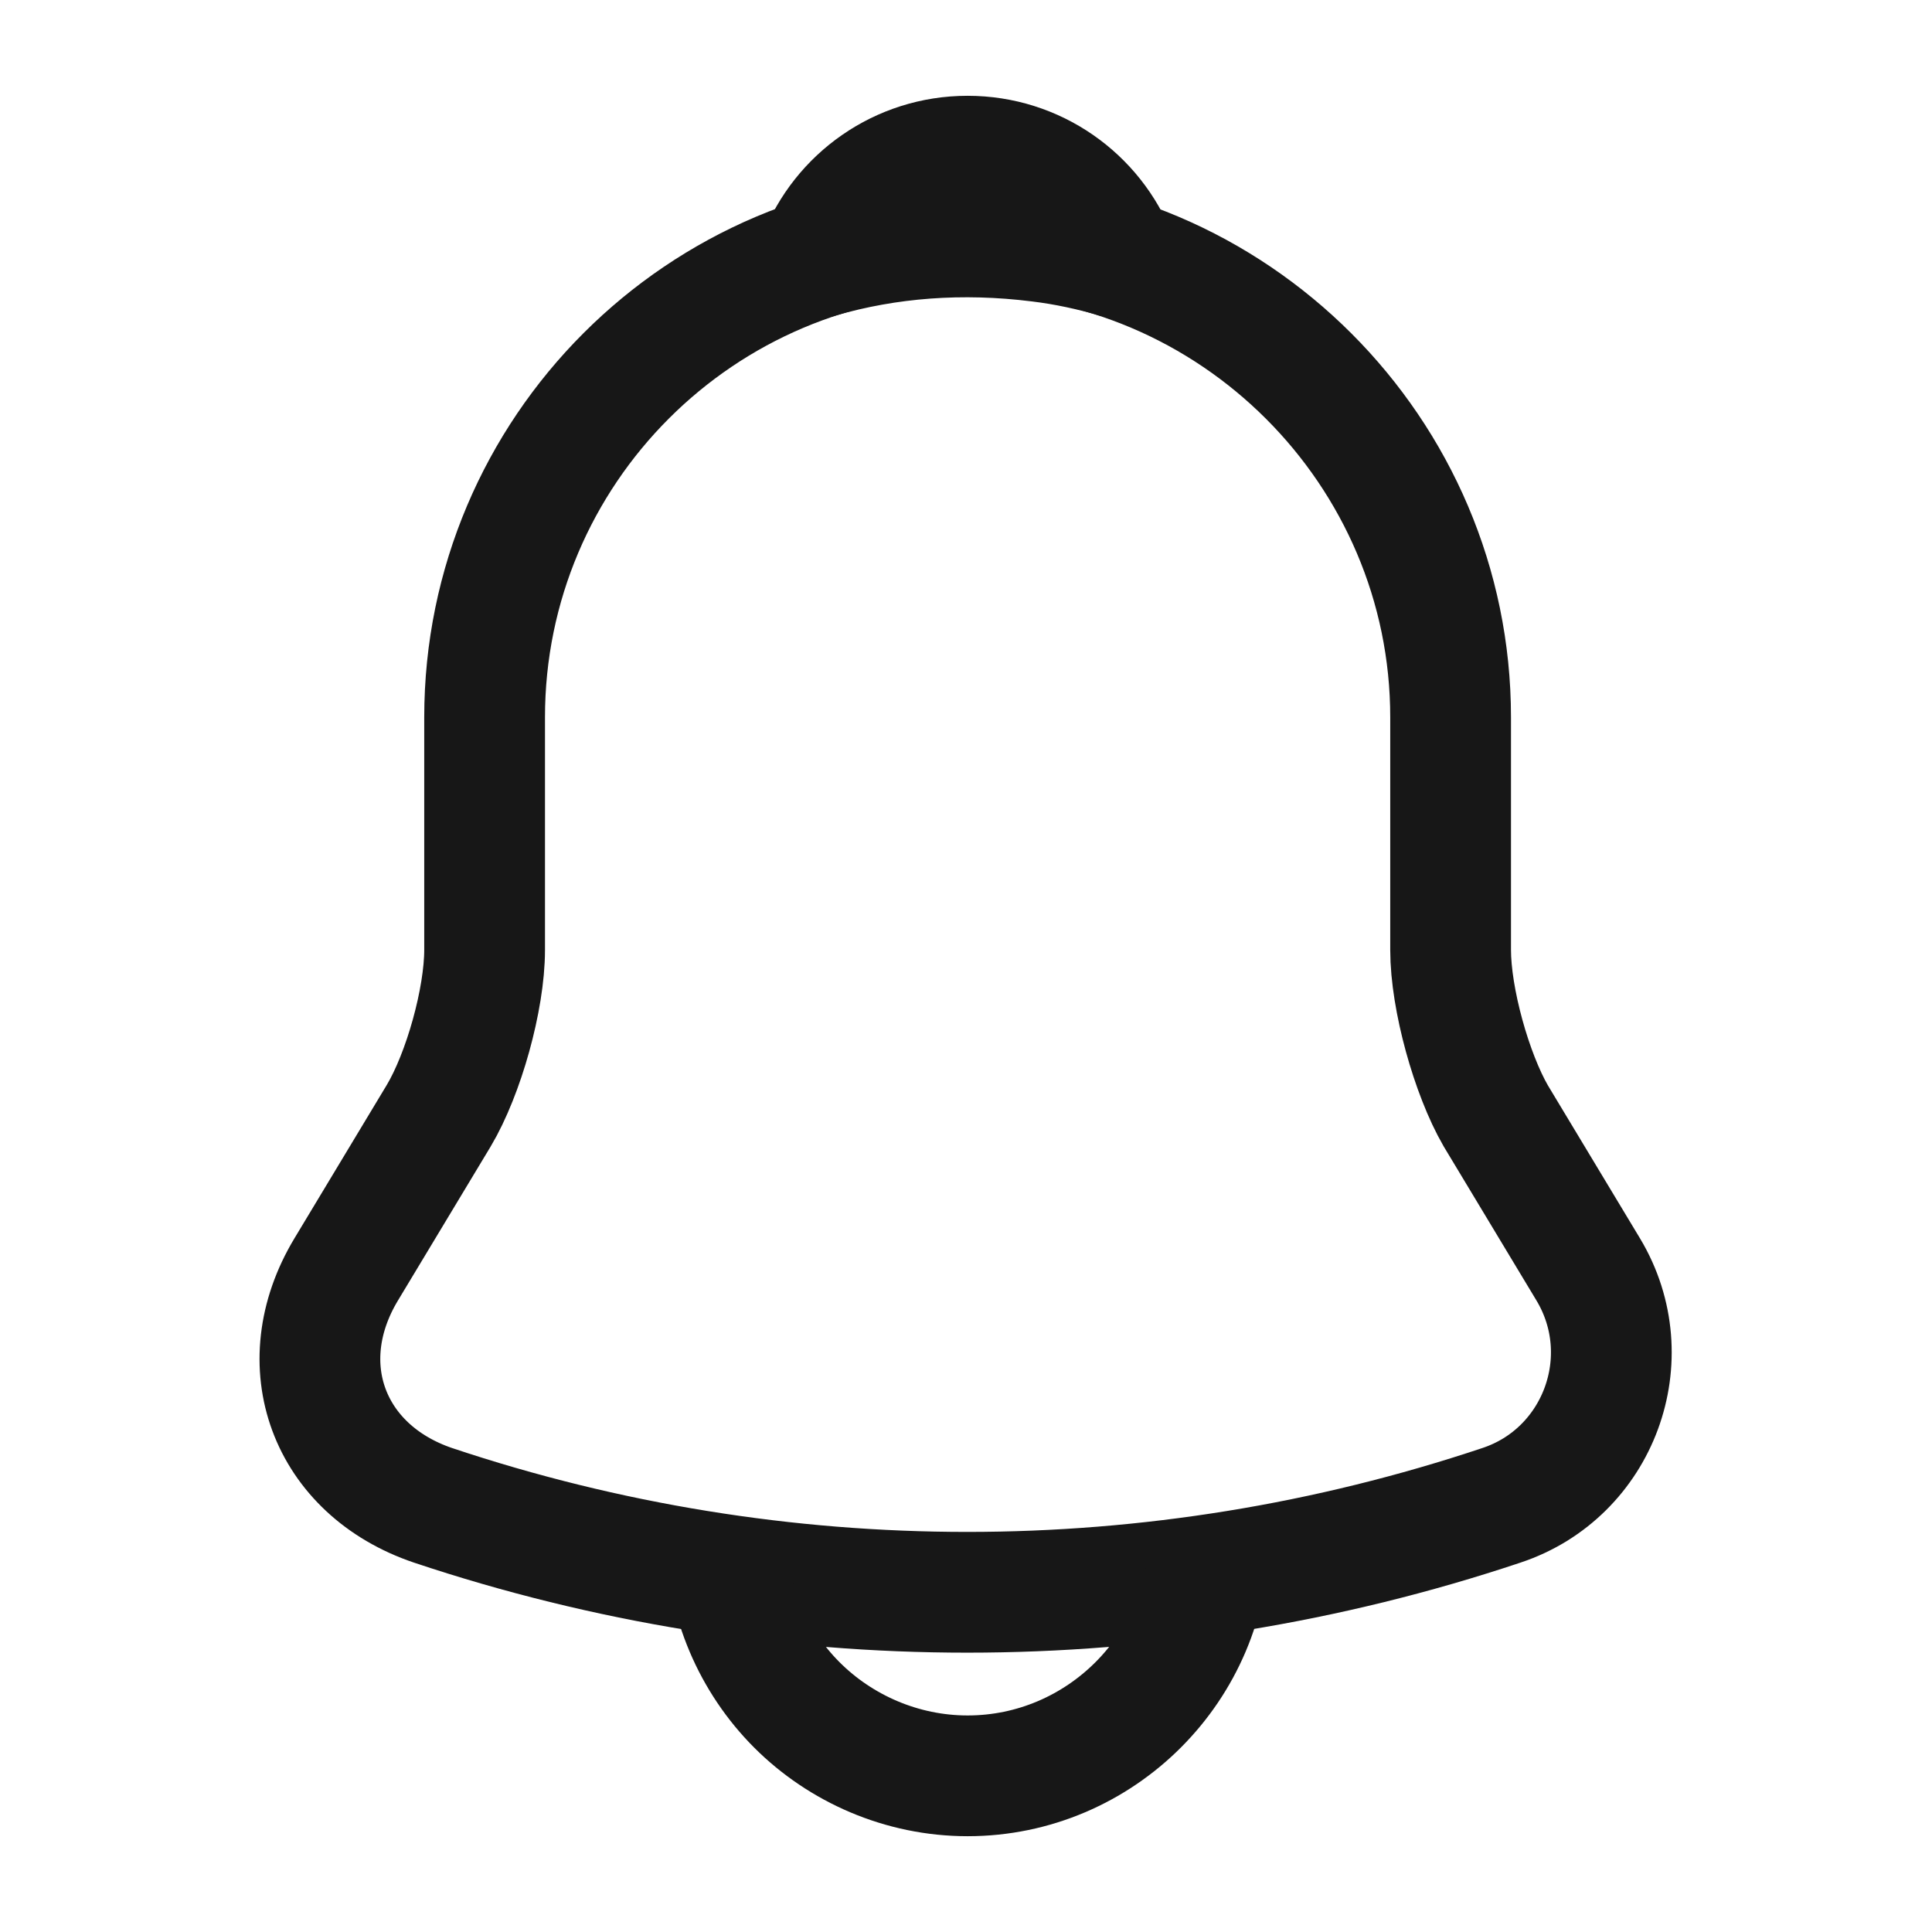
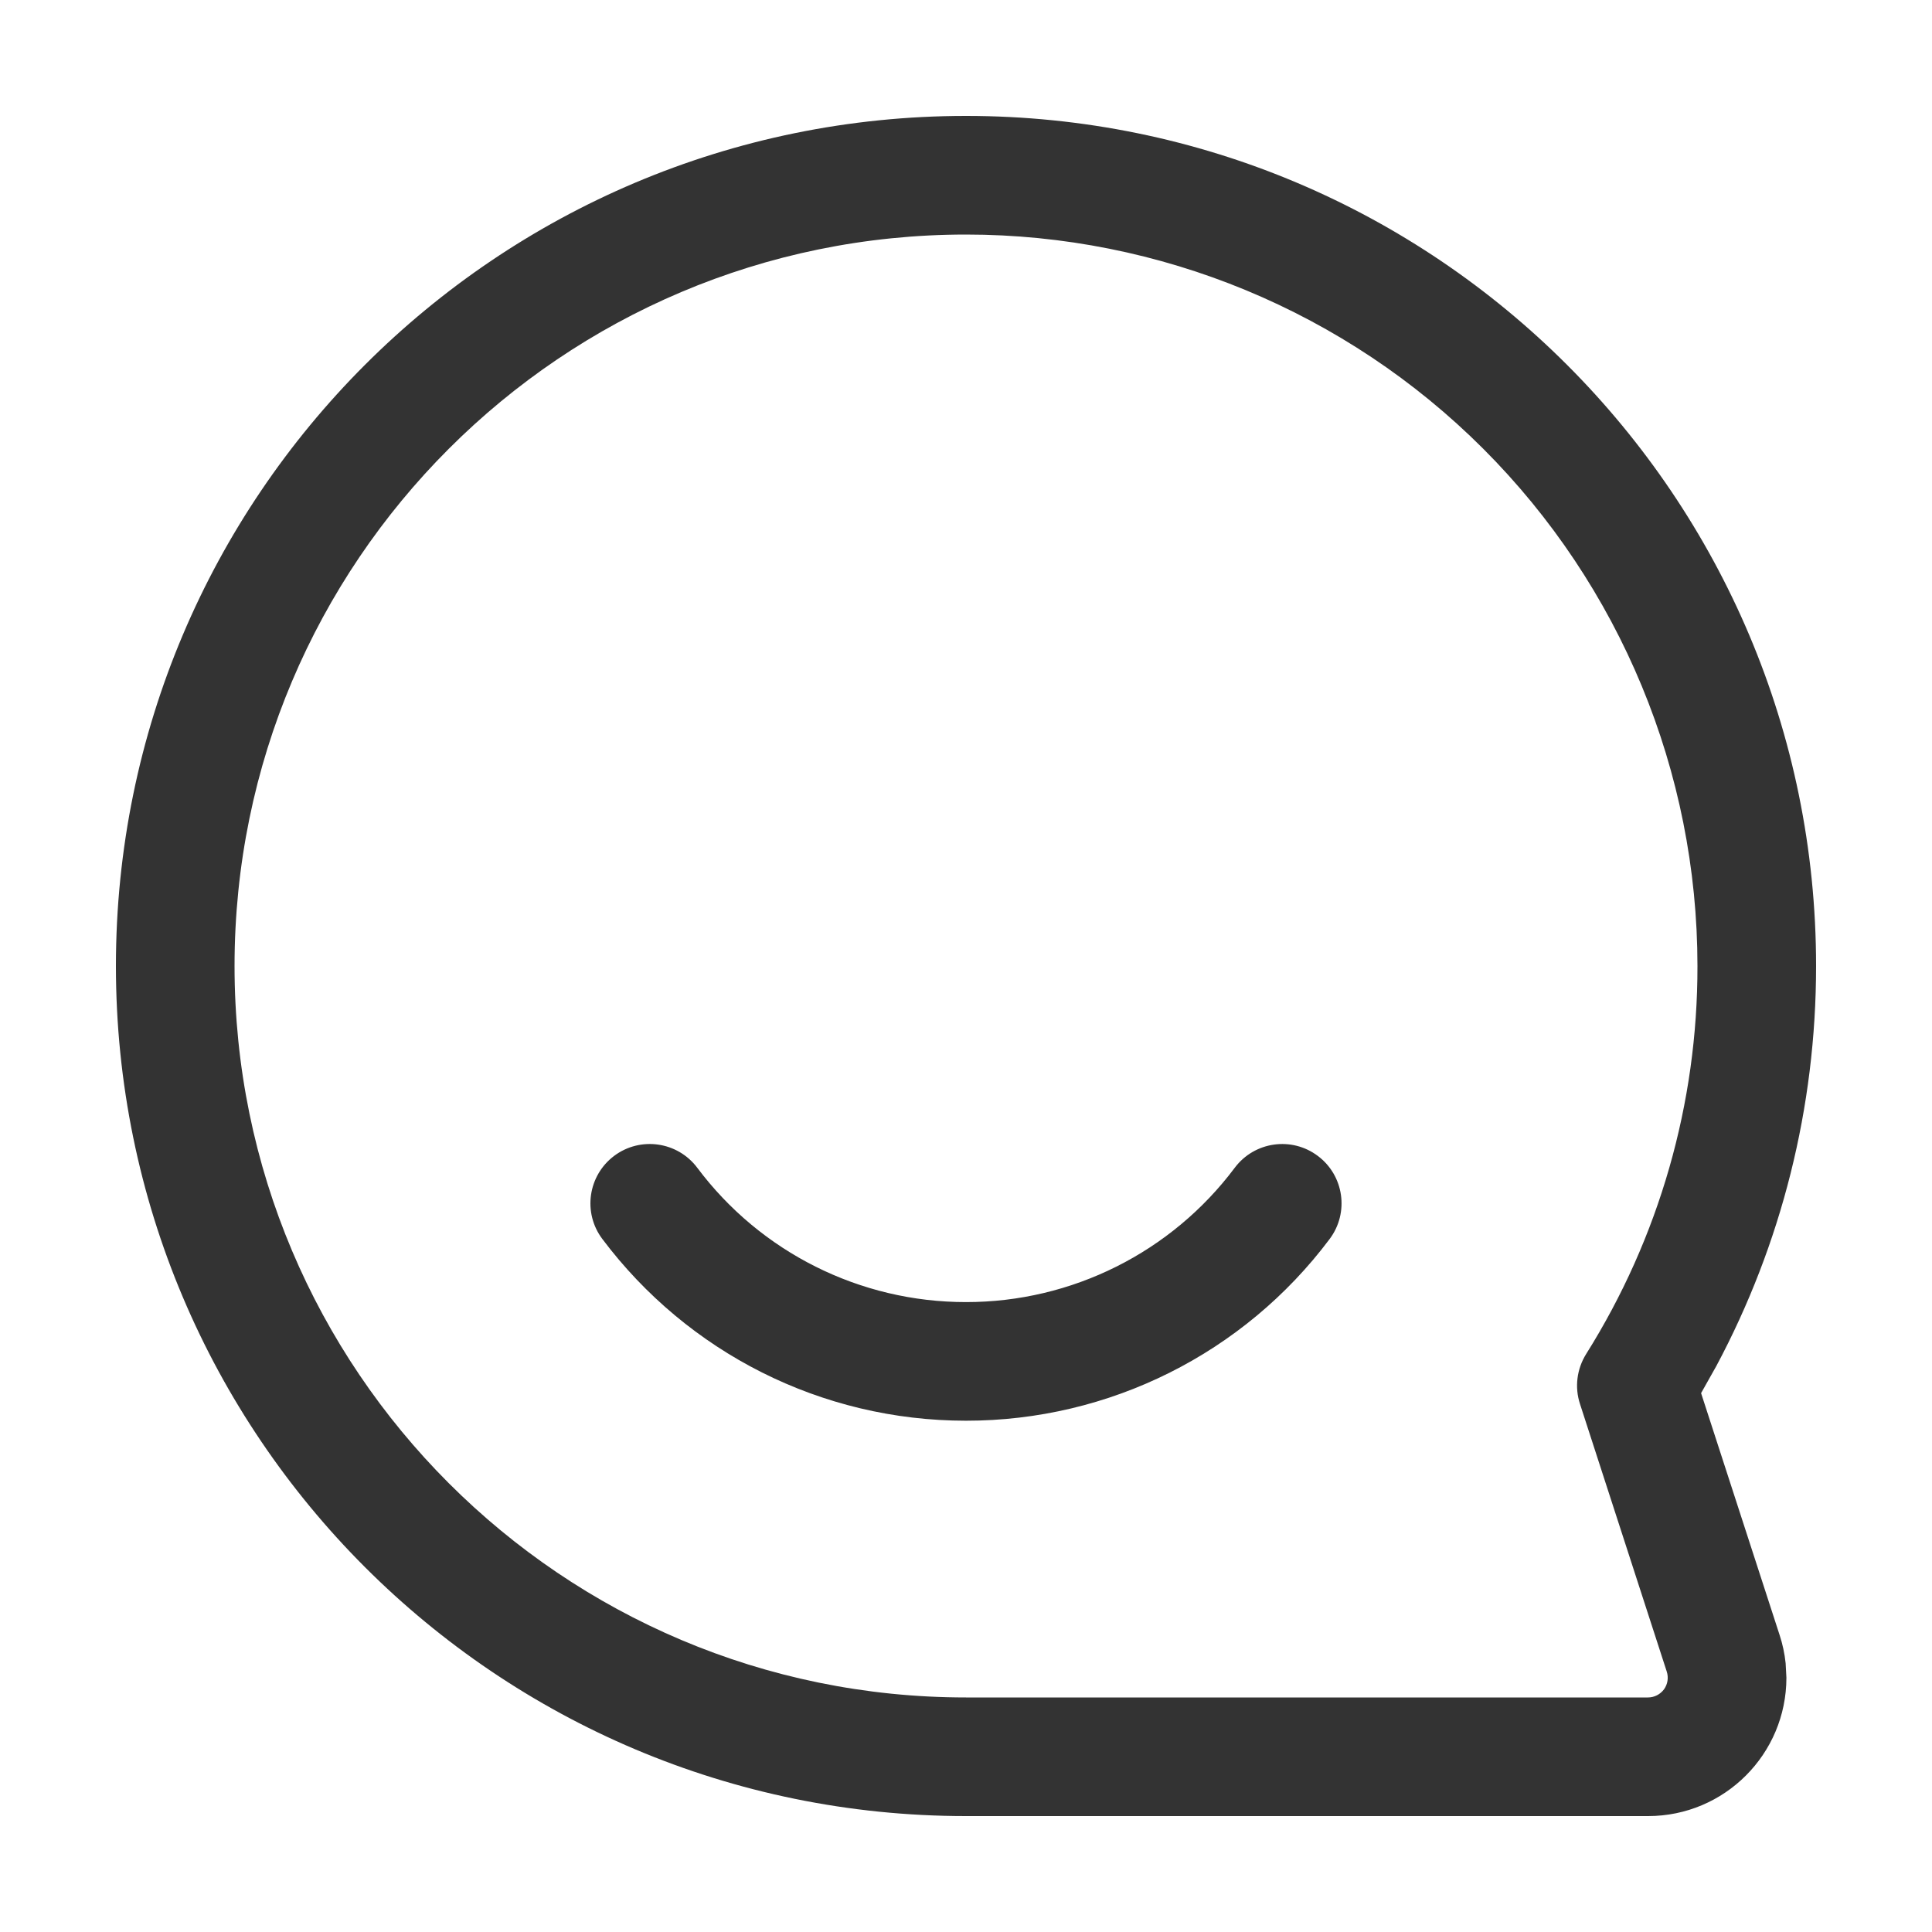
- <svg xmlns="http://www.w3.org/2000/svg" width="24" height="24" viewBox="0 0 24 24" fill="none">
-   <path d="M12.02 2.91C8.71 2.91 6.02 5.6 6.02 8.91V11.8C6.02 12.41 5.76 13.34 5.45 13.86L4.3 15.77C3.59 16.95 4.08 18.26 5.38 18.7C9.69 20.14 14.34 20.14 18.65 18.7C19.86 18.3 20.39 16.87 19.73 15.77L18.58 13.86C18.28 13.34 18.02 12.41 18.02 11.8V8.91C18.02 5.61 15.32 2.91 12.02 2.91Z" stroke="#171717" stroke-width="1.5" stroke-miterlimit="10" stroke-linecap="round" />
-   <path d="M13.87 3.2C13.56 3.11 13.24 3.04 12.91 3C11.95 2.88 11.03 2.95 10.17 3.2C10.46 2.46 11.18 1.94 12.02 1.94C12.86 1.94 13.58 2.46 13.87 3.2Z" stroke="#171717" stroke-width="1.5" stroke-miterlimit="10" stroke-linecap="round" stroke-linejoin="round" />
-   <path d="M15.02 19.06C15.02 20.71 13.669 22.06 12.02 22.06C11.2 22.06 10.44 21.72 9.9 21.18C9.36 20.64 9.02 19.88 9.02 19.06" stroke="#171717" stroke-width="1.5" stroke-miterlimit="10" />
+ <svg xmlns="http://www.w3.org/2000/svg" width="25px" height="25px" viewBox="0 0 25 25" version="1.1">
+   <g id="、app" stroke="none" stroke-width="1" fill="none" fill-rule="evenodd">
+     <g id="tab" transform="translate(-320, -22)">
+       <g id="编组-8" transform="translate(320, 22)">
+         <rect id="矩形" x="0" y="0" width="25" height="25" />
+         <g id="编组" transform="translate(1.5, 1.5)" fill="#333333" fill-rule="nonzero">
+           <path d="M11,0 C17.075,0 22,4.925 22,11 C22,12.832 21.551,14.599 20.71,16.175 L20.512,16.527 L21.528,19.657 C21.567,19.775 21.593,19.898 21.606,20.022 L21.616,20.209 C21.616,21.198 20.815,22 19.826,22 L11,22 C4.925,22 0,17.075 0,11 C0,4.925 4.925,0 11,0 Z M11,1.535 C5.773,1.535 1.535,5.773 1.535,11 C1.535,16.227 5.773,20.465 11,20.465 L19.825,20.465 C19.906,20.465 19.983,20.426 20.032,20.36 C20.08,20.294 20.093,20.208 20.068,20.131 L18.945,16.667 C18.874,16.451 18.904,16.215 19.024,16.022 C19.969,14.518 20.468,12.776 20.465,11 C20.465,8.49 19.468,6.082 17.693,4.307 C15.918,2.532 13.51,1.535 11,1.535 Z M15.553,13.458 C15.892,13.712 15.96,14.193 15.706,14.532 C14.596,16.014 12.852,16.885 11,16.884 C9.127,16.884 7.398,16.001 6.294,14.532 C6.039,14.193 6.108,13.712 6.447,13.457 C6.786,13.203 7.267,13.271 7.522,13.61 C8.342,14.706 9.631,15.35 11,15.349 C12.369,15.35 13.659,14.705 14.479,13.609 C14.734,13.271 15.215,13.203 15.553,13.458 L15.553,13.458 Z" id="形状" />
+         </g>
+       </g>
+     </g>
+   </g>
</svg>
